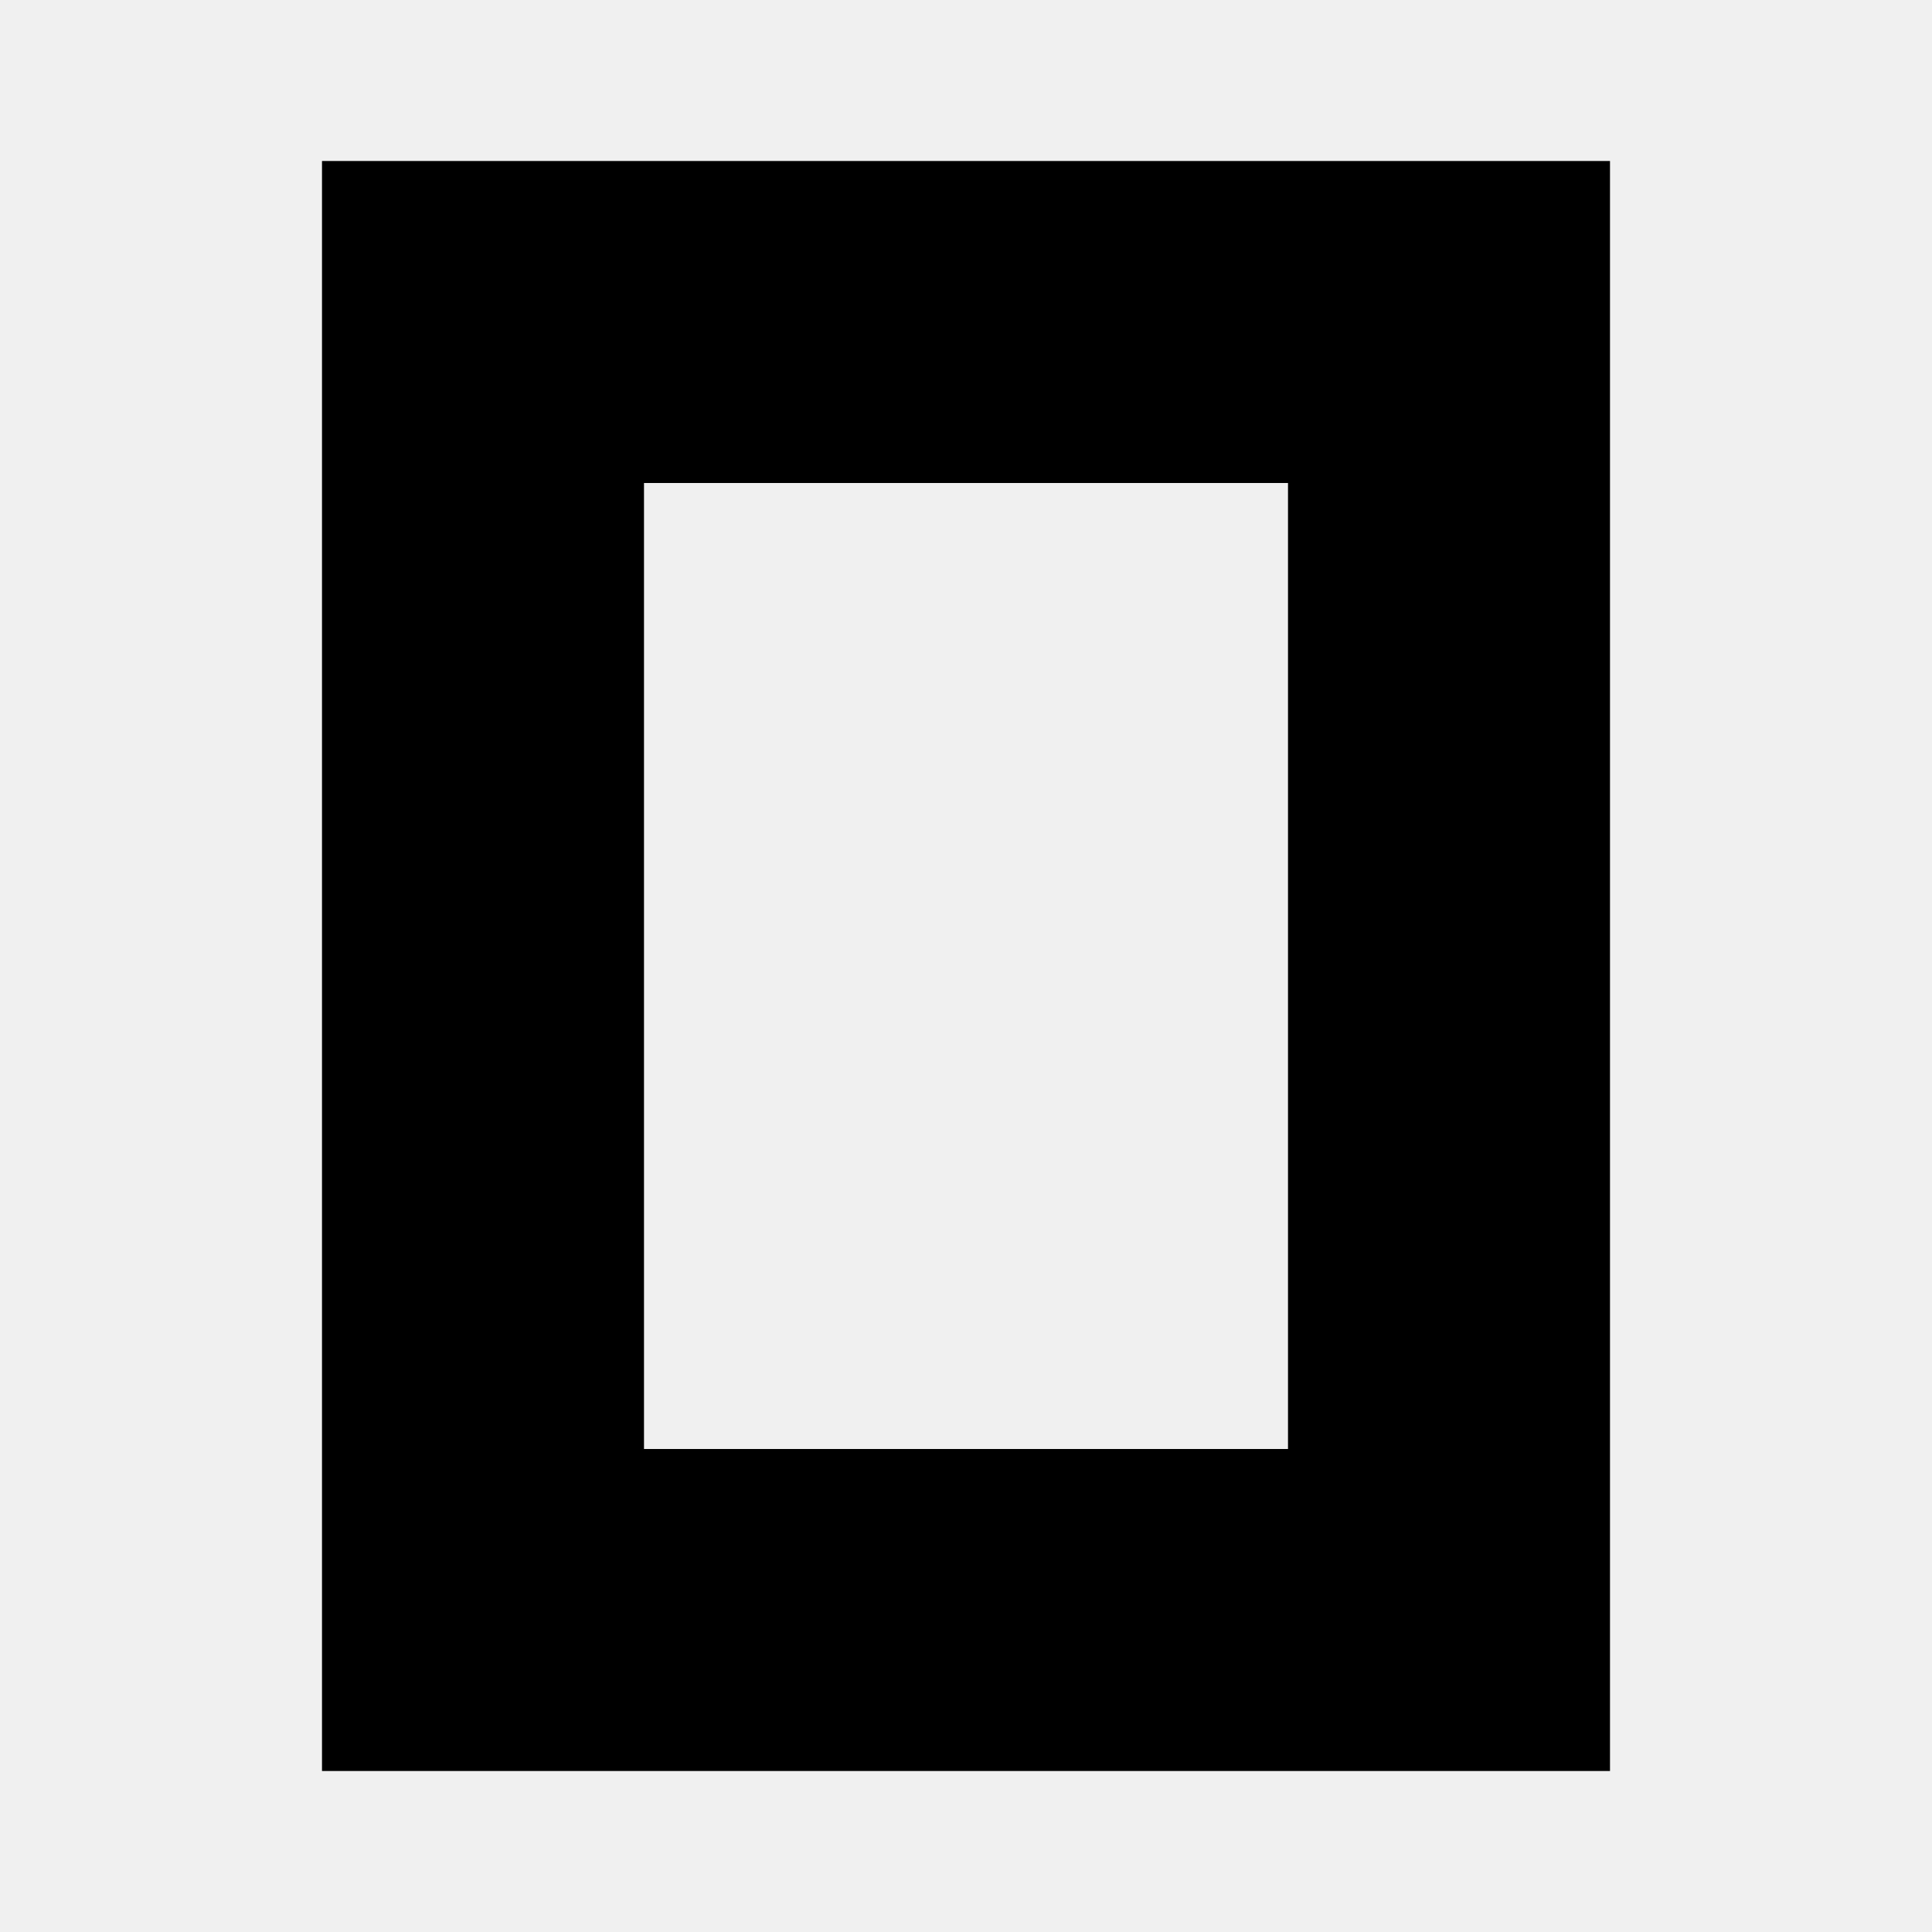
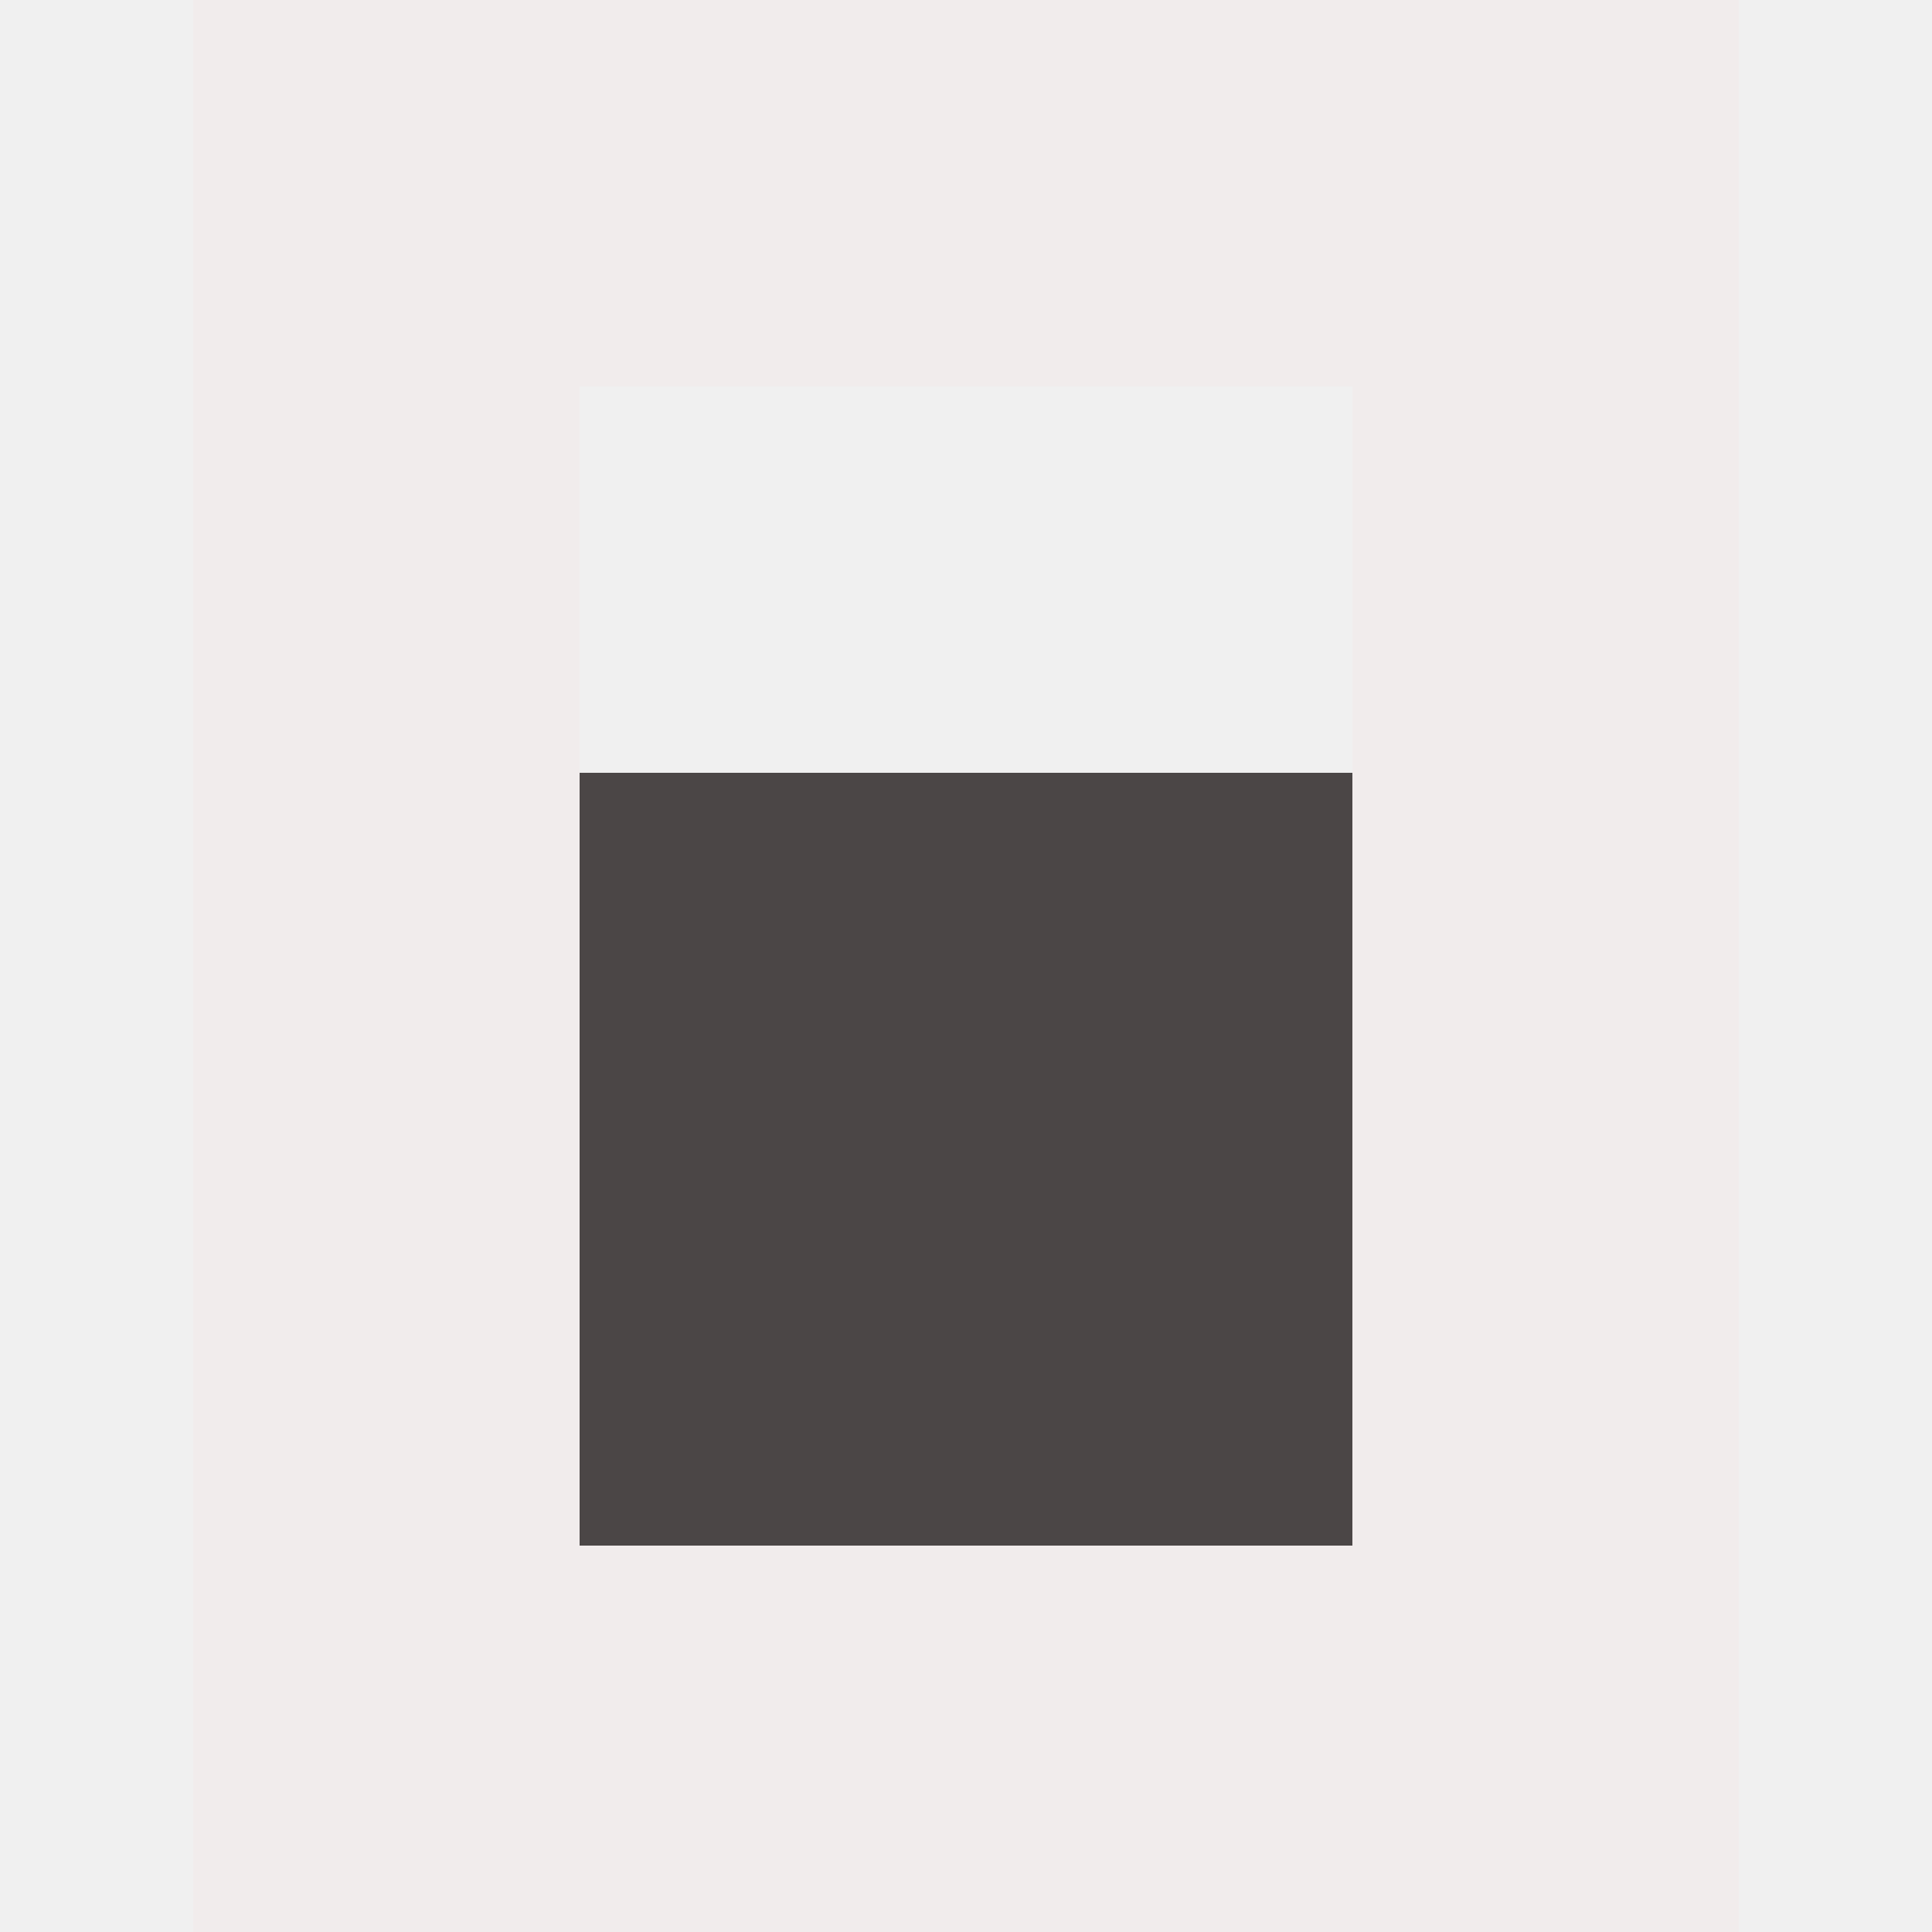
- <svg xmlns="http://www.w3.org/2000/svg" fill="currentColor" fill-rule="evenodd" height="1em" style="flex:none;line-height:1" viewBox="0 0 24 24" width="1em">
-   <path d="M16 6H8v12h8V6zm4 16H4V2h16v20z" />
+ <svg xmlns="http://www.w3.org/2000/svg" width="300" height="300" viewBox="0 0 300 300" fill="none">
+   <g transform="translate(30, 0)">
+     <g clip-path="url(#clip0_1401_86283)">
+       <mask id="mask0_1401_86283" style="mask-type:luminance" maskUnits="userSpaceOnUse" x="0" y="0" width="240" height="300">
+         <path d="M240 0H0V300H240V0Z" fill="white" />
+       </mask>
+       <g mask="url(#mask0_1401_86283)">
+         <path d="M180 240H60V120H180V240Z" fill="#4B4646" />
+         <path d="M180 60H60V240H180V60ZM240 300H0V0H240V300Z" fill="#F1ECEC" />
+       </g>
+     </g>
+   </g>
+   <defs>
+     <clipPath id="clip0_1401_86283">
+       <rect width="240" height="300" fill="white" />
+     </clipPath>
+   </defs>
</svg>
